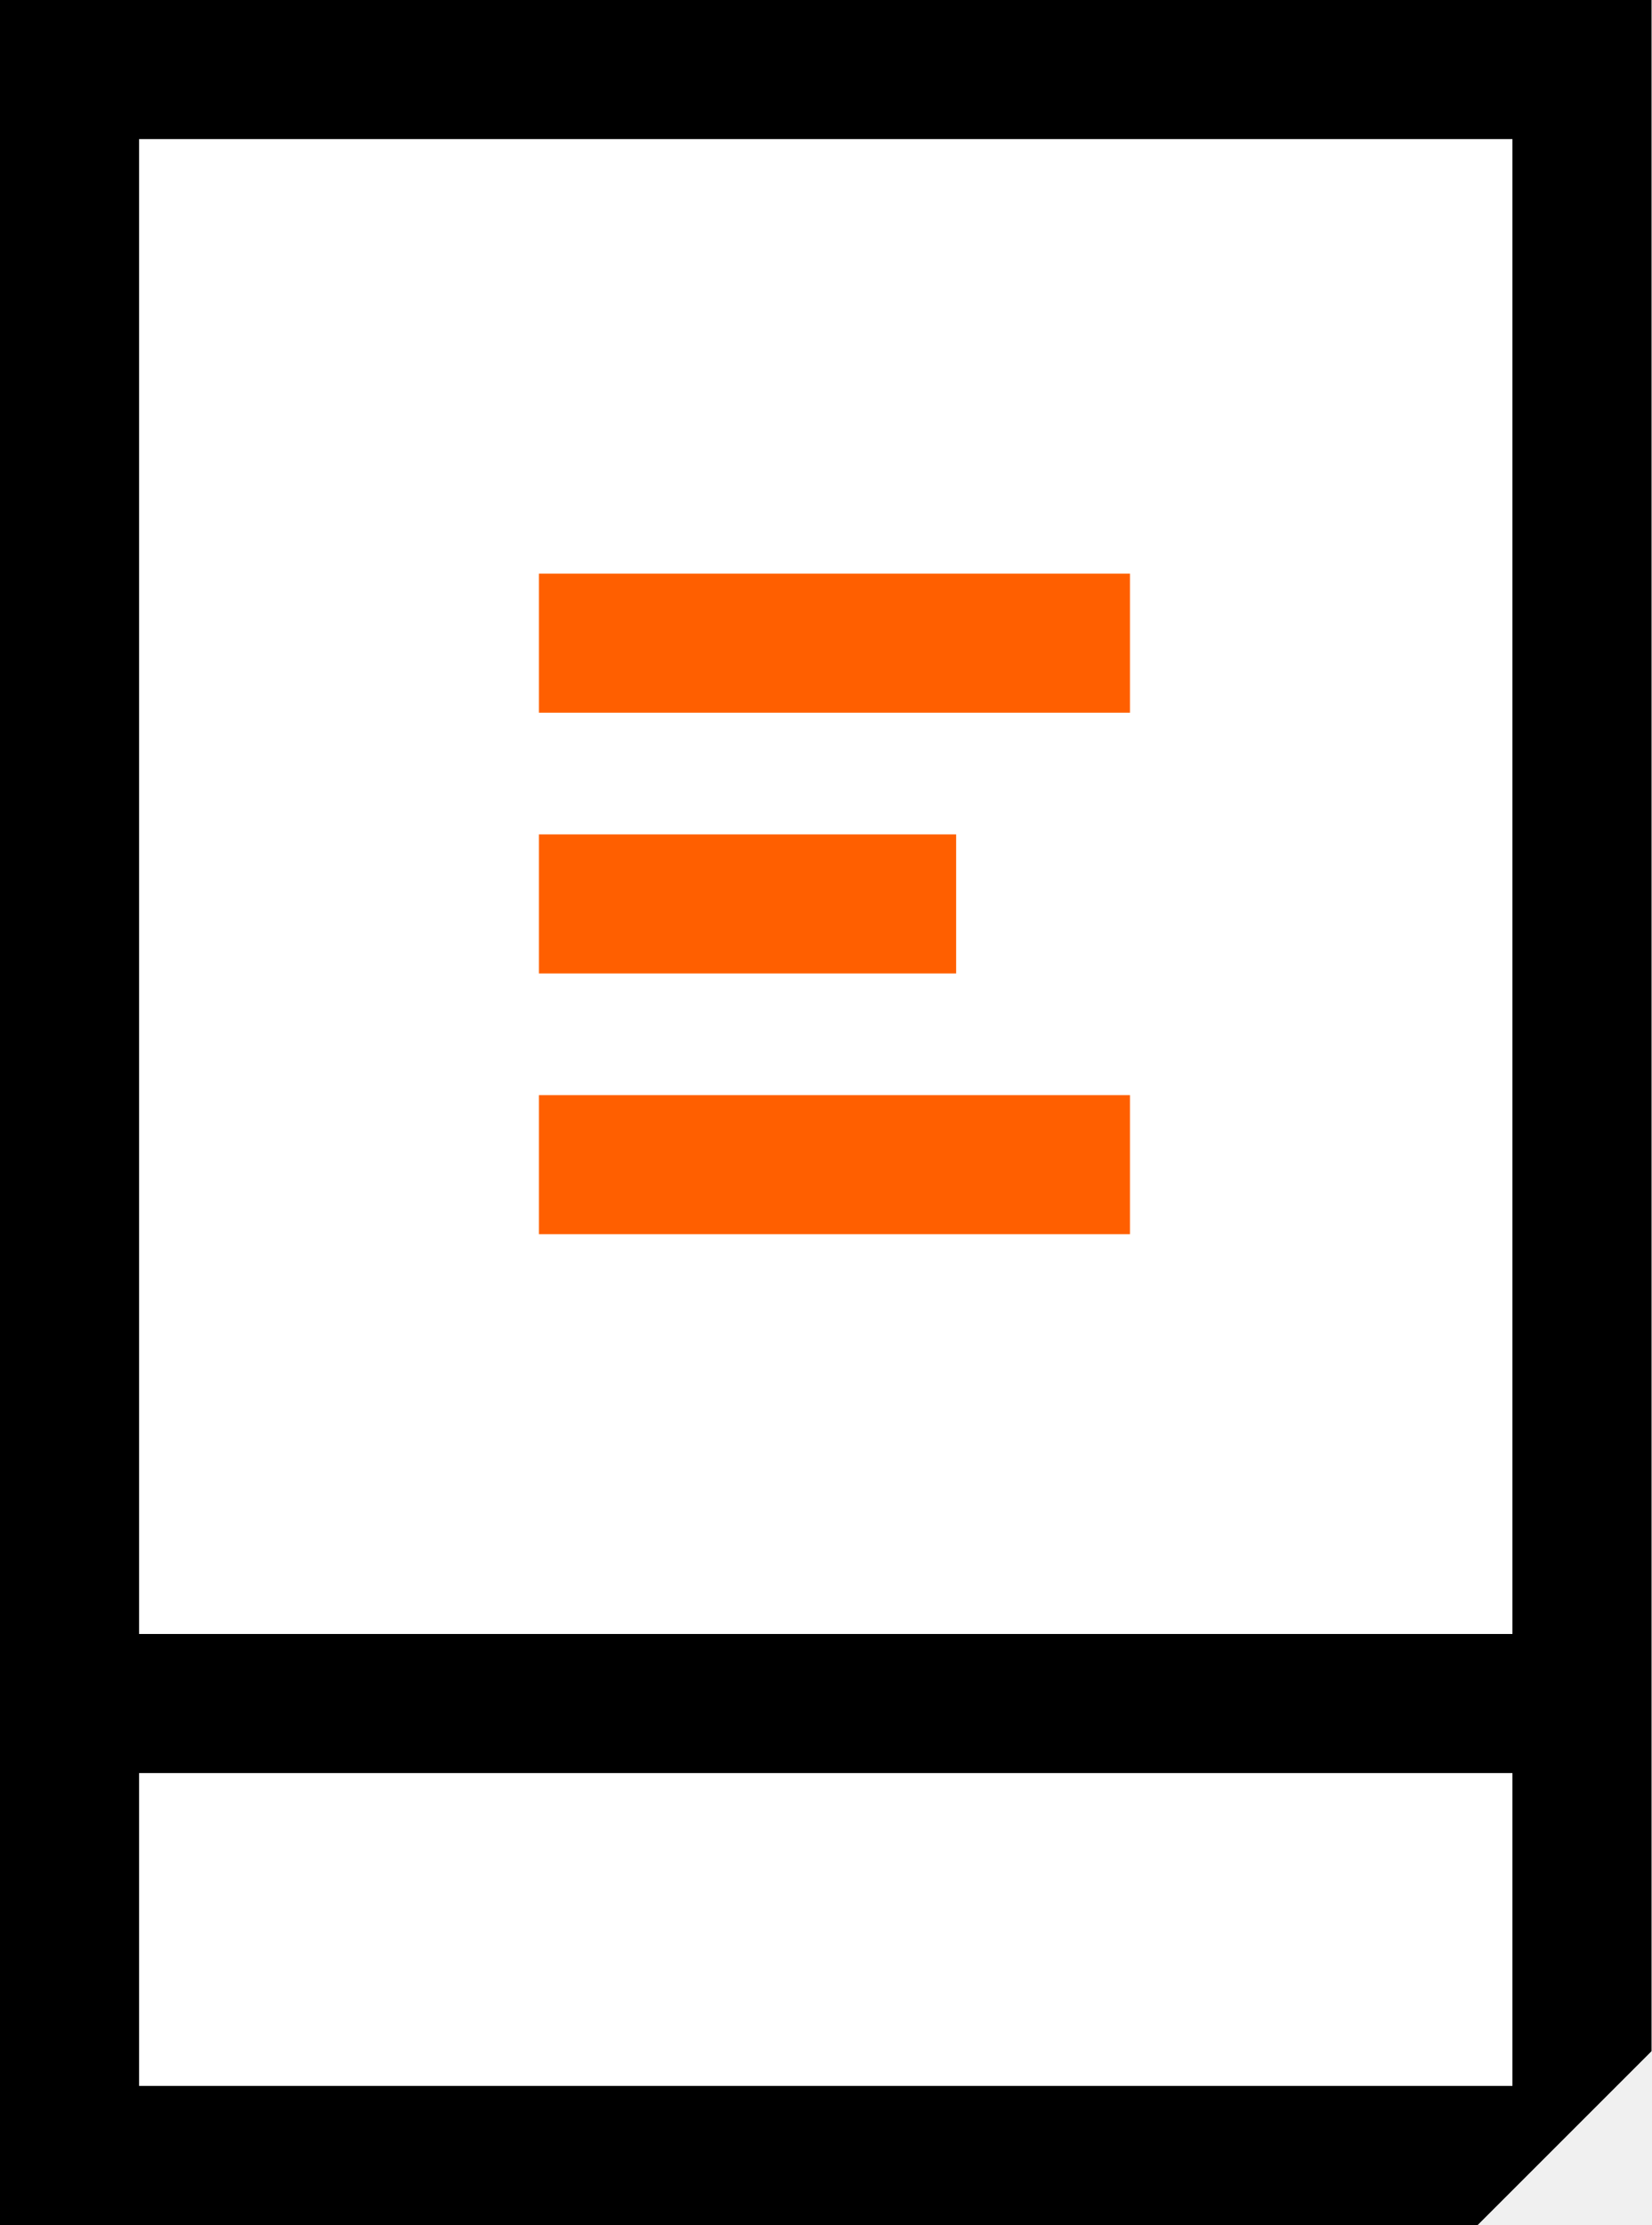
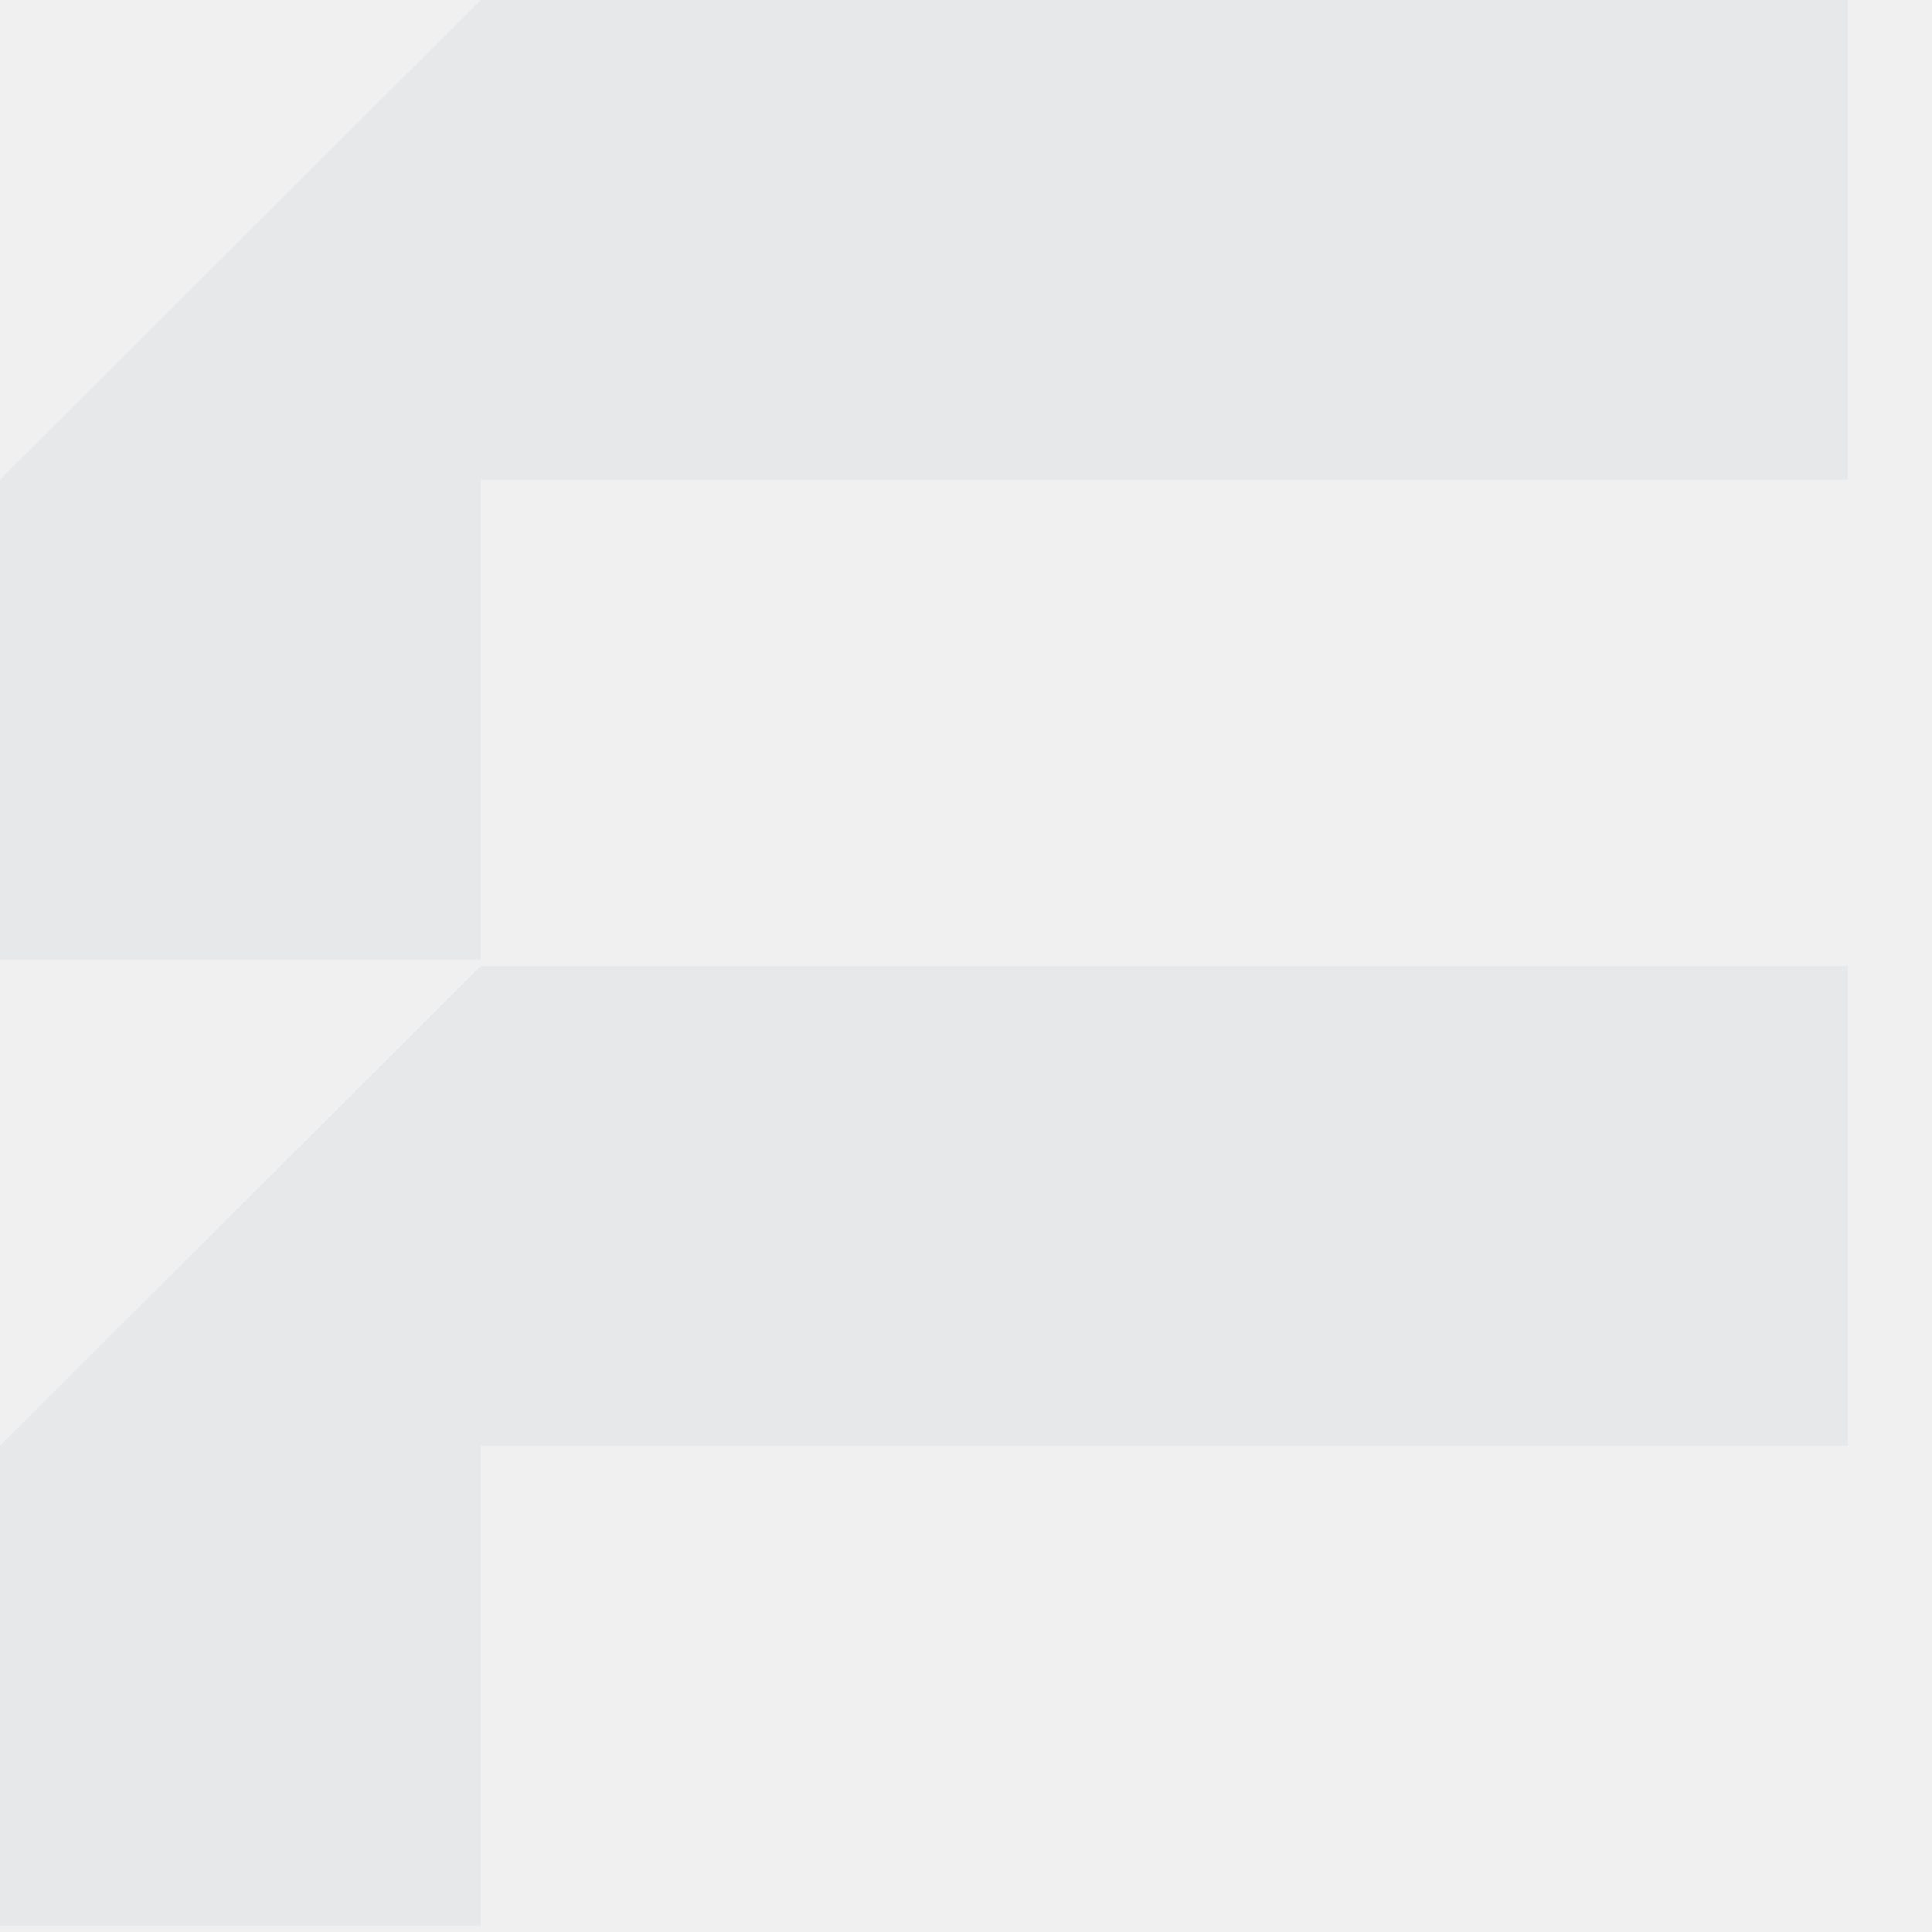
- <svg xmlns="http://www.w3.org/2000/svg" width="95" height="128" viewBox="0 0 95 128" fill="none">
-   <g clip-path="url(#clip0_275_41)">
-     <path d="M87 8H8V120H87V8Z" fill="white" />
-     <path d="M65 41H31V33H65V41Z" fill="#FF5F00" />
-     <path d="M55 56H31V48H55V56Z" fill="#FF5F00" />
-     <path d="M31 71H65V63H31V71Z" fill="#FF5F00" />
-     <path fill-rule="evenodd" clip-rule="evenodd" d="M87 8H8V94H87V8ZM87 102H8V120H87V102ZM8 0H0V8V120V128H8H85L95 118V8V0H87H8Z" fill="black" />
-   </g>
-   <defs>
-     <clipPath id="clip0_275_41">
-       <rect width="95" height="128" fill="white" />
-     </clipPath>
-   </defs>
+ <svg xmlns="http://www.w3.org/2000/svg" width="24" height="24" viewBox="0 0 24 24" fill="none">
+   <path fill-rule="evenodd" clip-rule="evenodd" d="M5.972 12L0 17.96V23.921H5.972V17.96H22.952V12H5.972Z" fill="#E7E8E9" style="fill:#E7E8E9;fill:color(display-p3 0.906 0.91 0.914);fill-opacity:1;" />
+   <path fill-rule="evenodd" clip-rule="evenodd" d="M5.972 0L0 5.959V11.921H5.972V5.959H22.952V0H5.972Z" fill="#E7E8E9" style="fill:#E7E8E9;fill:color(display-p3 0.906 0.91 0.914);fill-opacity:1;" />
</svg>
